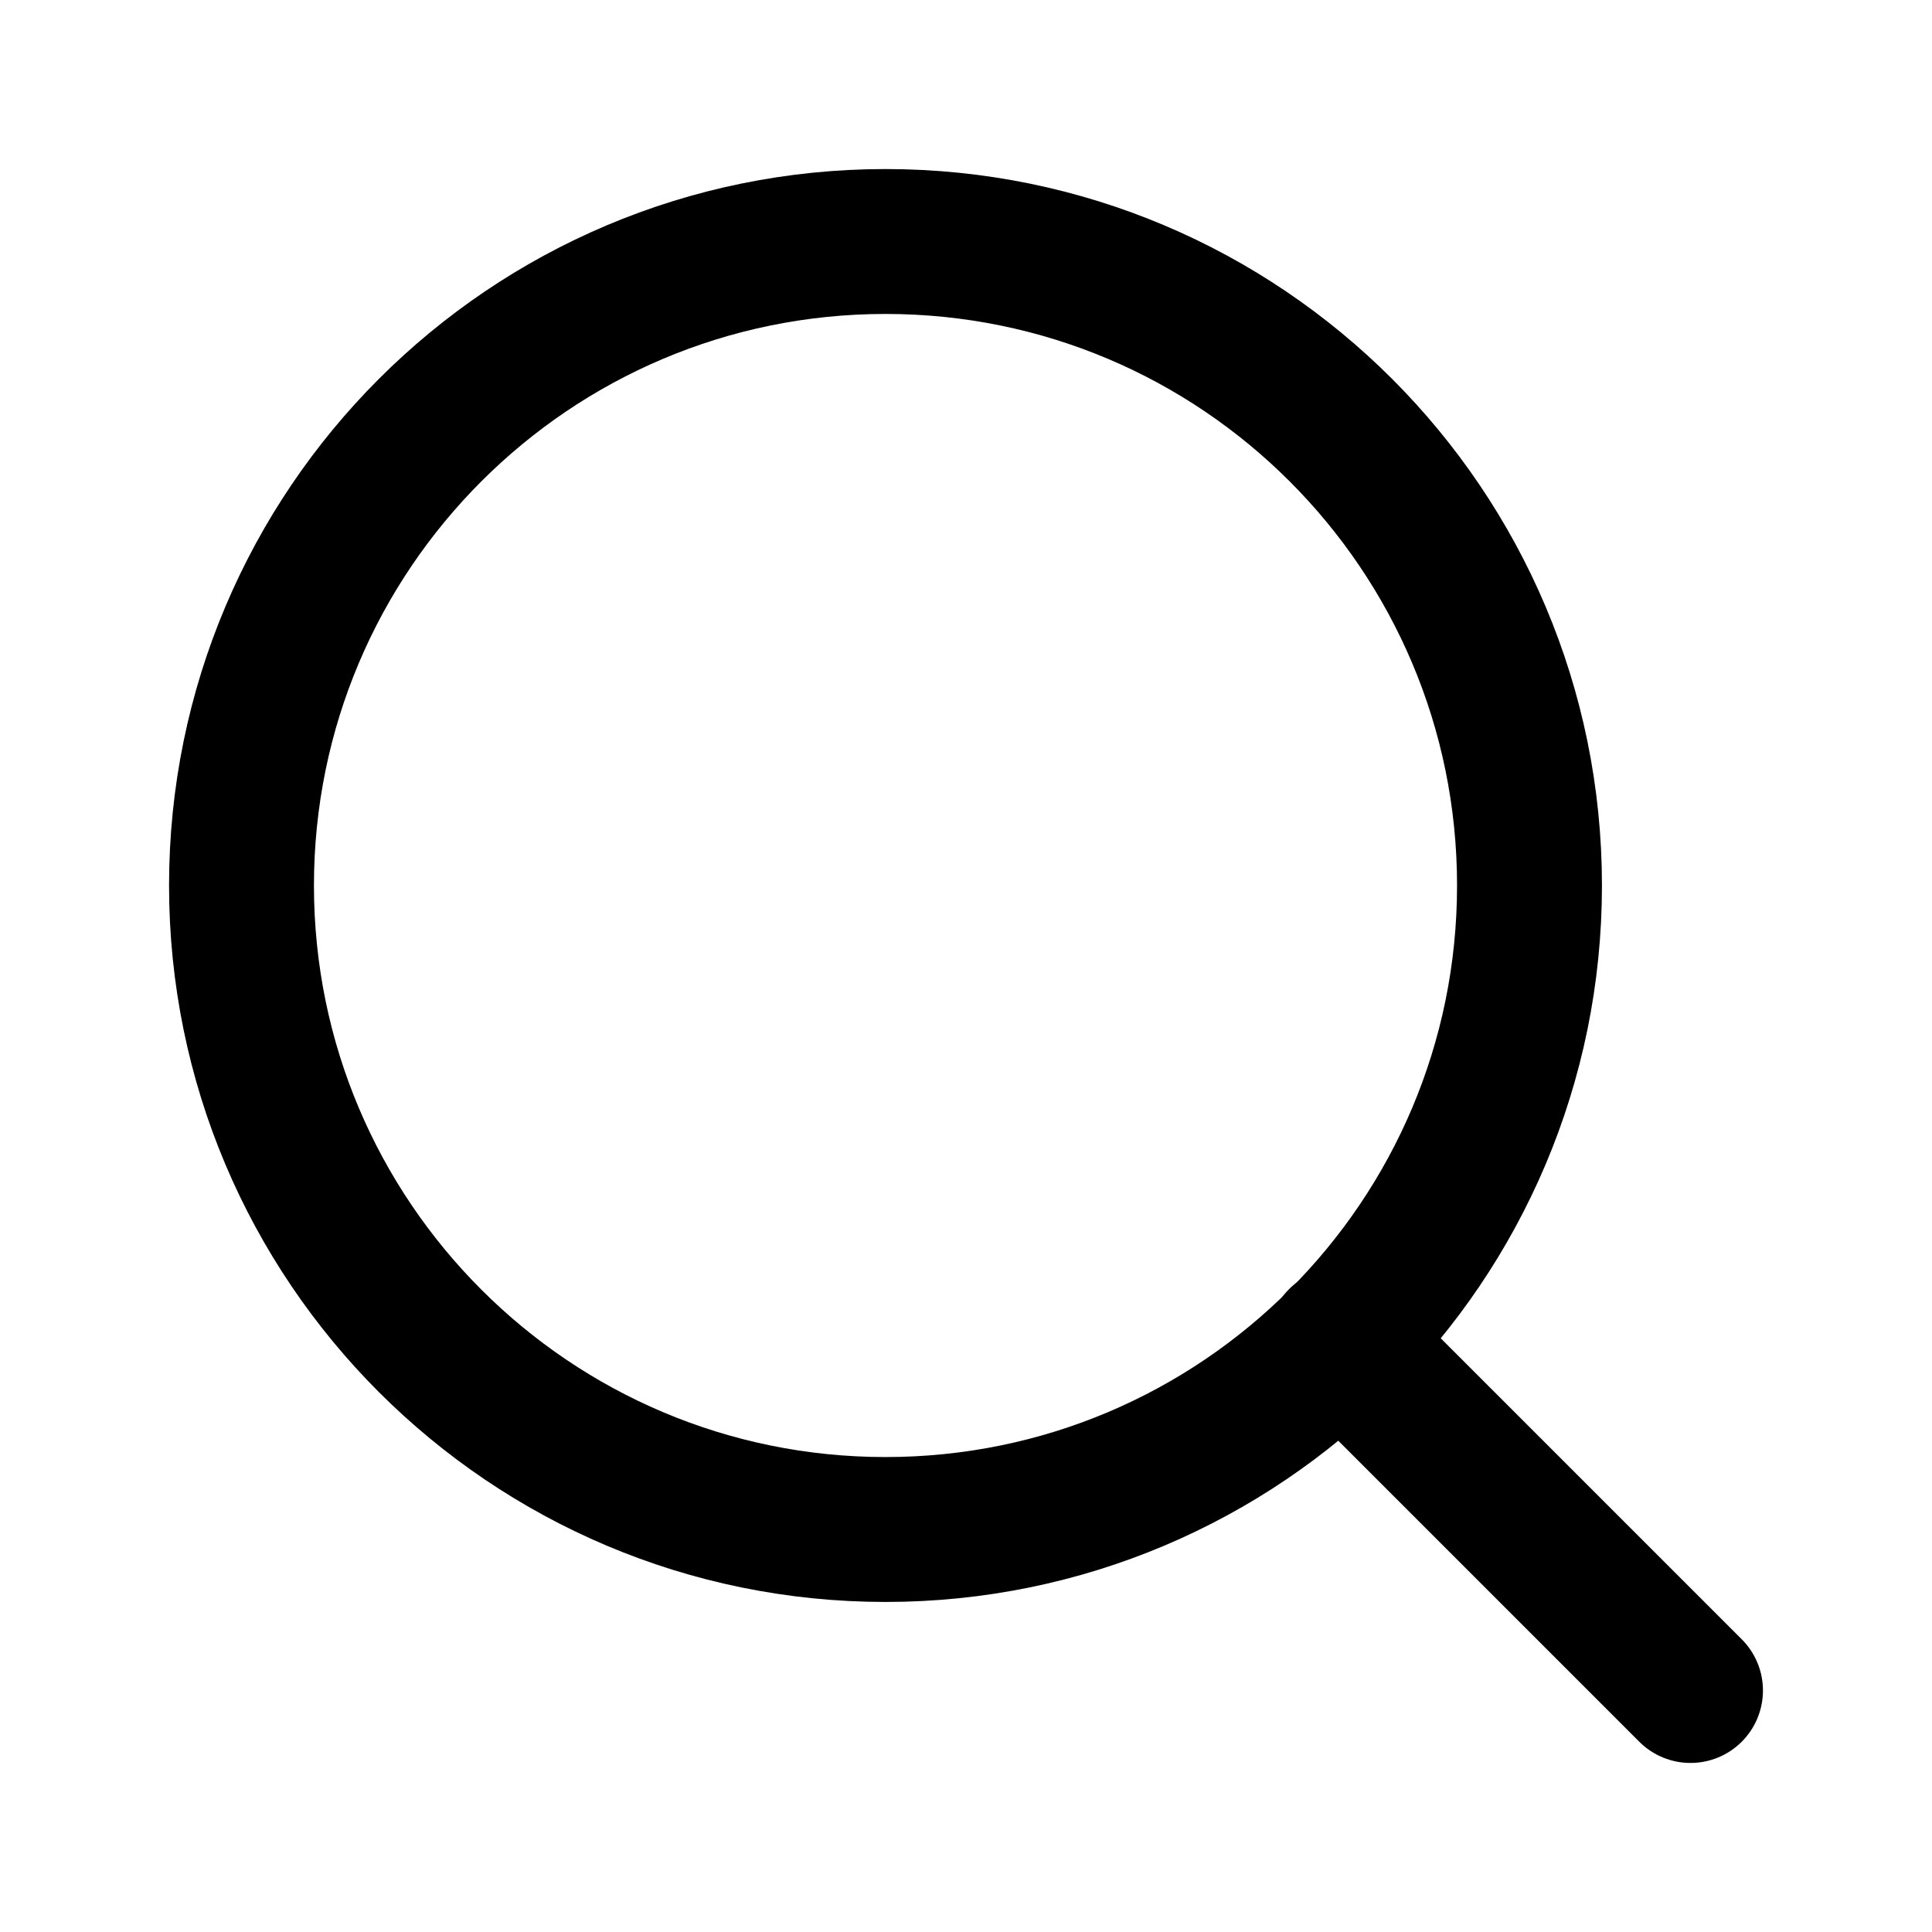
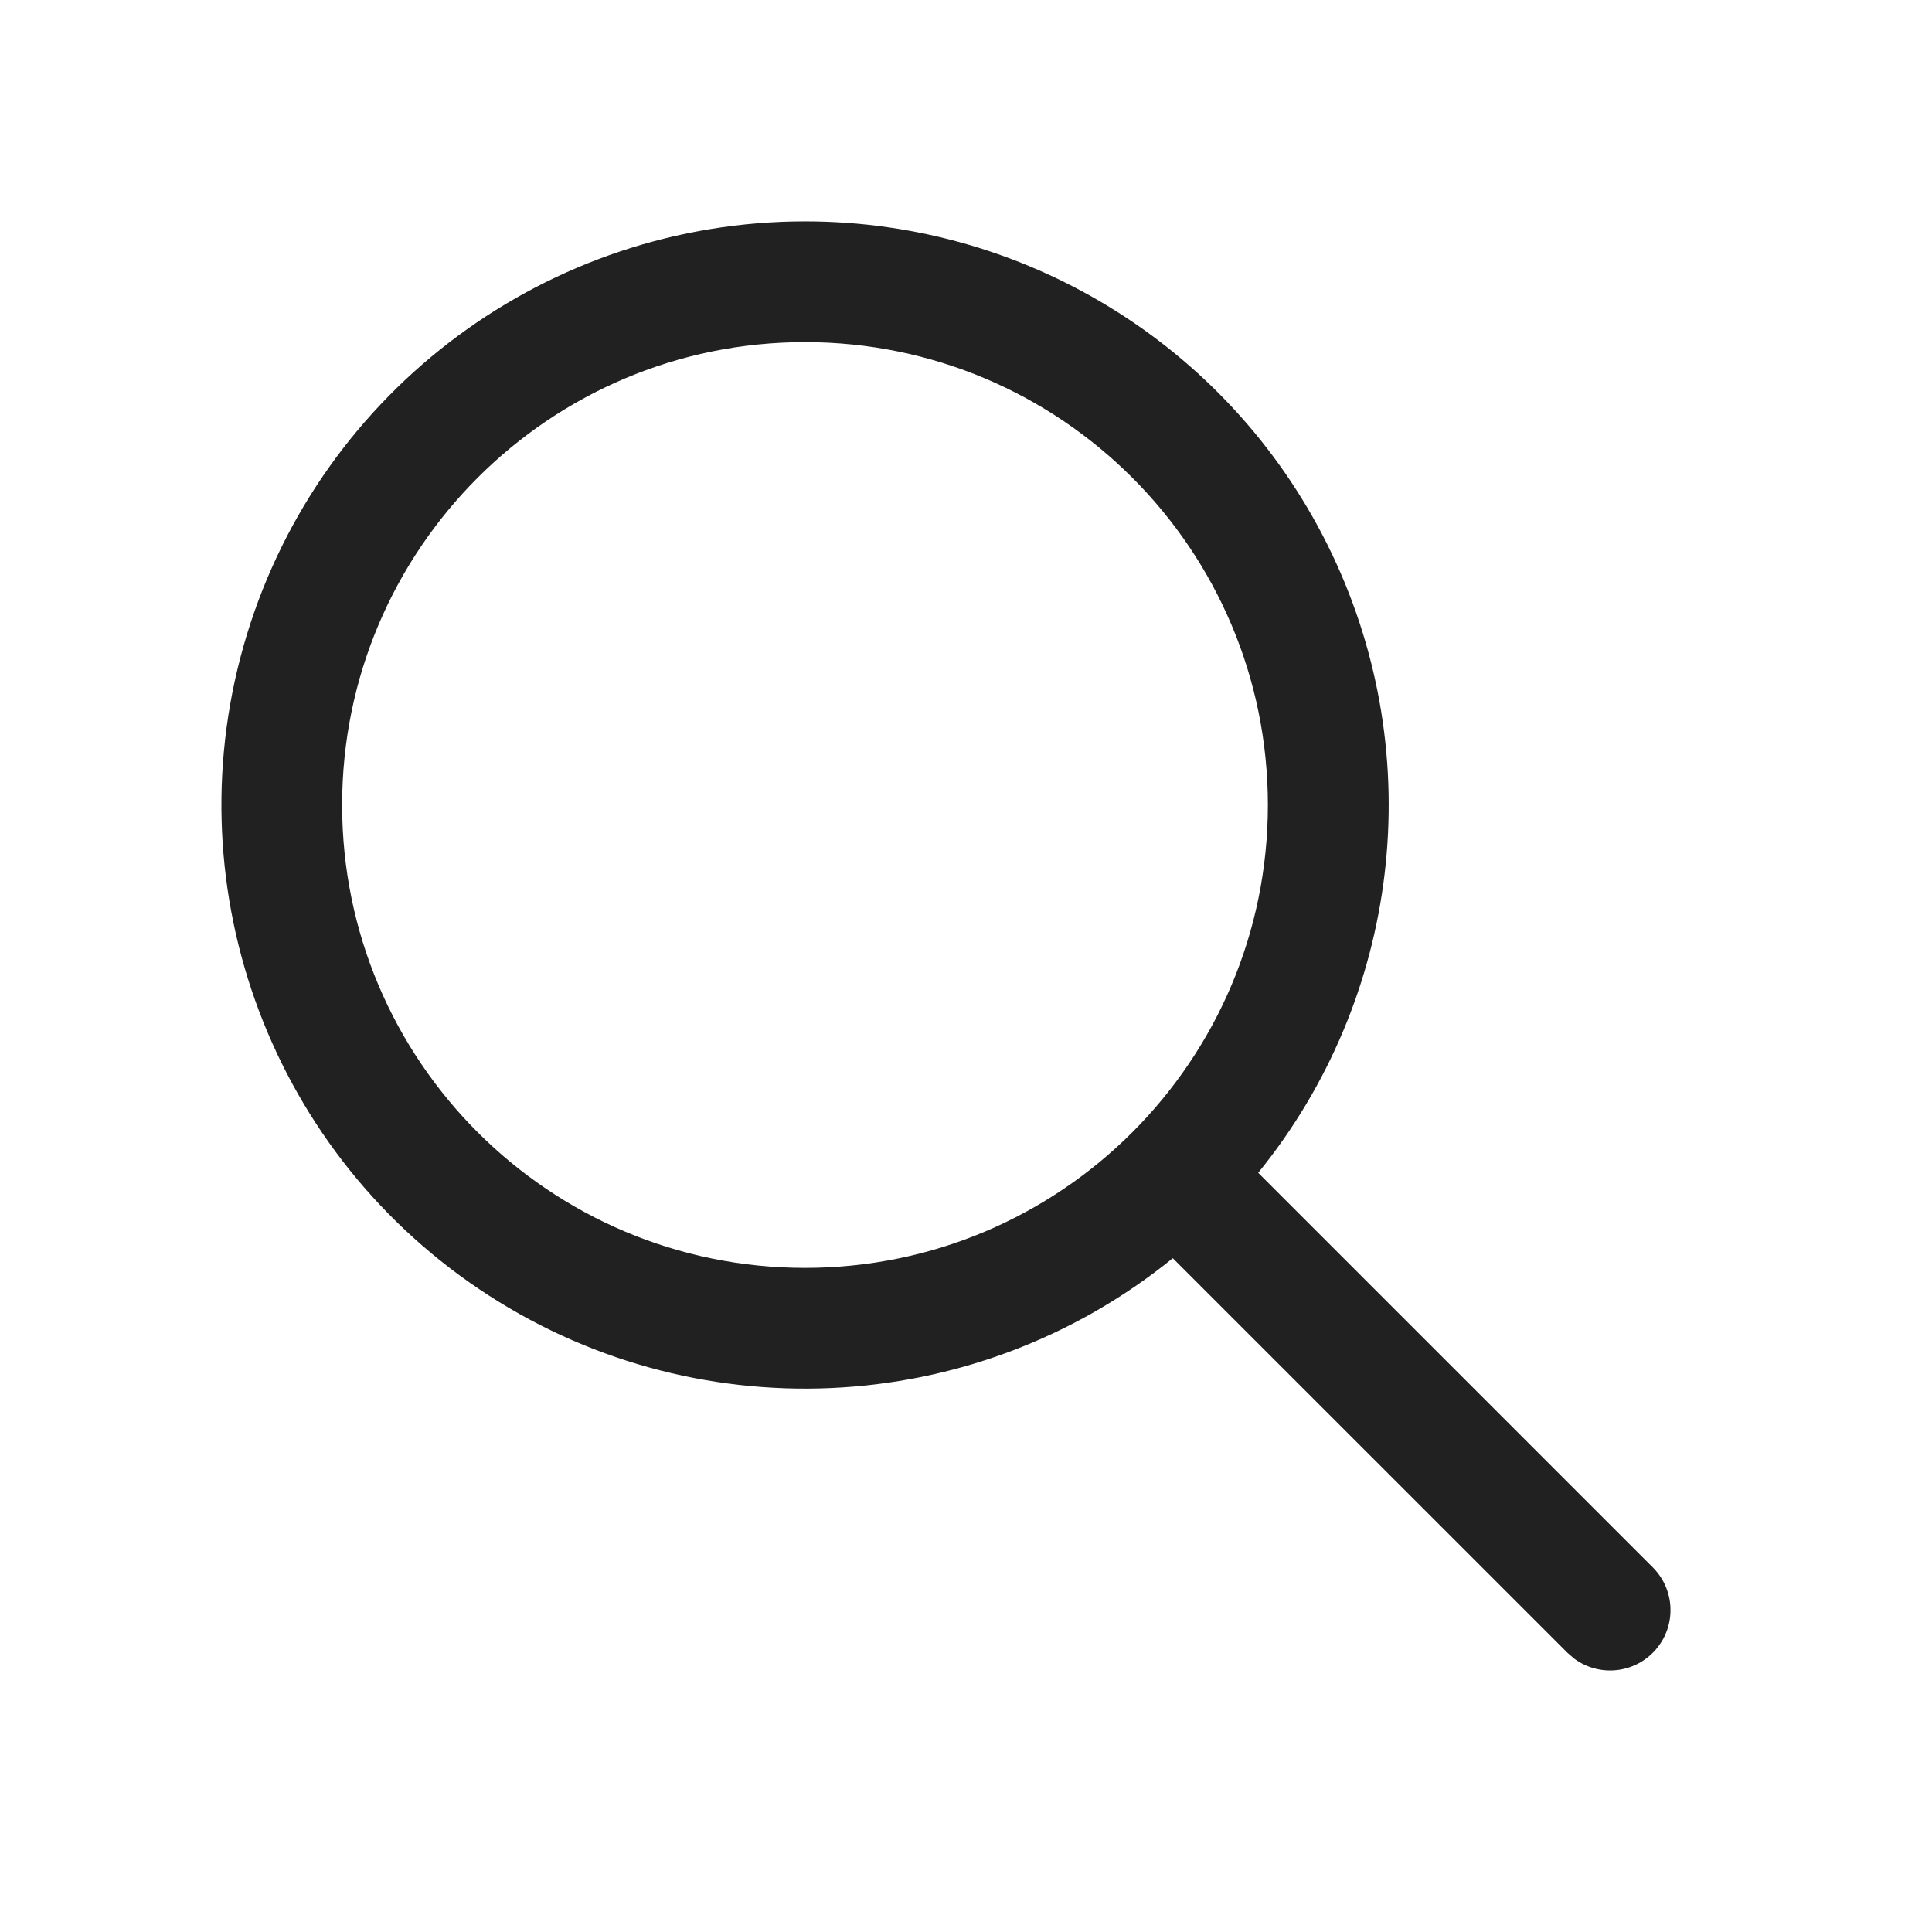
- <svg xmlns="http://www.w3.org/2000/svg" viewBox="0 0 24 24" width="16" height="16" fill="none" stroke="currentColor" stroke-width="1.8" stroke-linecap="round" stroke-linejoin="round">
-   <circle cx="11" cy="11" r="8" />
-   <line x1="21" y1="21" x2="16.65" y2="16.65" />
+ <svg xmlns="http://www.w3.org/2000/svg" width="24" height="24" fill="none" viewBox="0 0 24 24">
+   <path fill="#212121" d="M10 2.75a7.25 7.25 0 0 1 5.63 11.819l4.9 4.9a.75.75 0 0 1-.976 1.134l-.084-.073-4.901-4.9A7.25 7.25 0 1 1 10 2.75m0 1.5a5.75 5.75 0 1 0 0 11.5 5.75 5.75 0 0 0 0-11.5" />
</svg>
